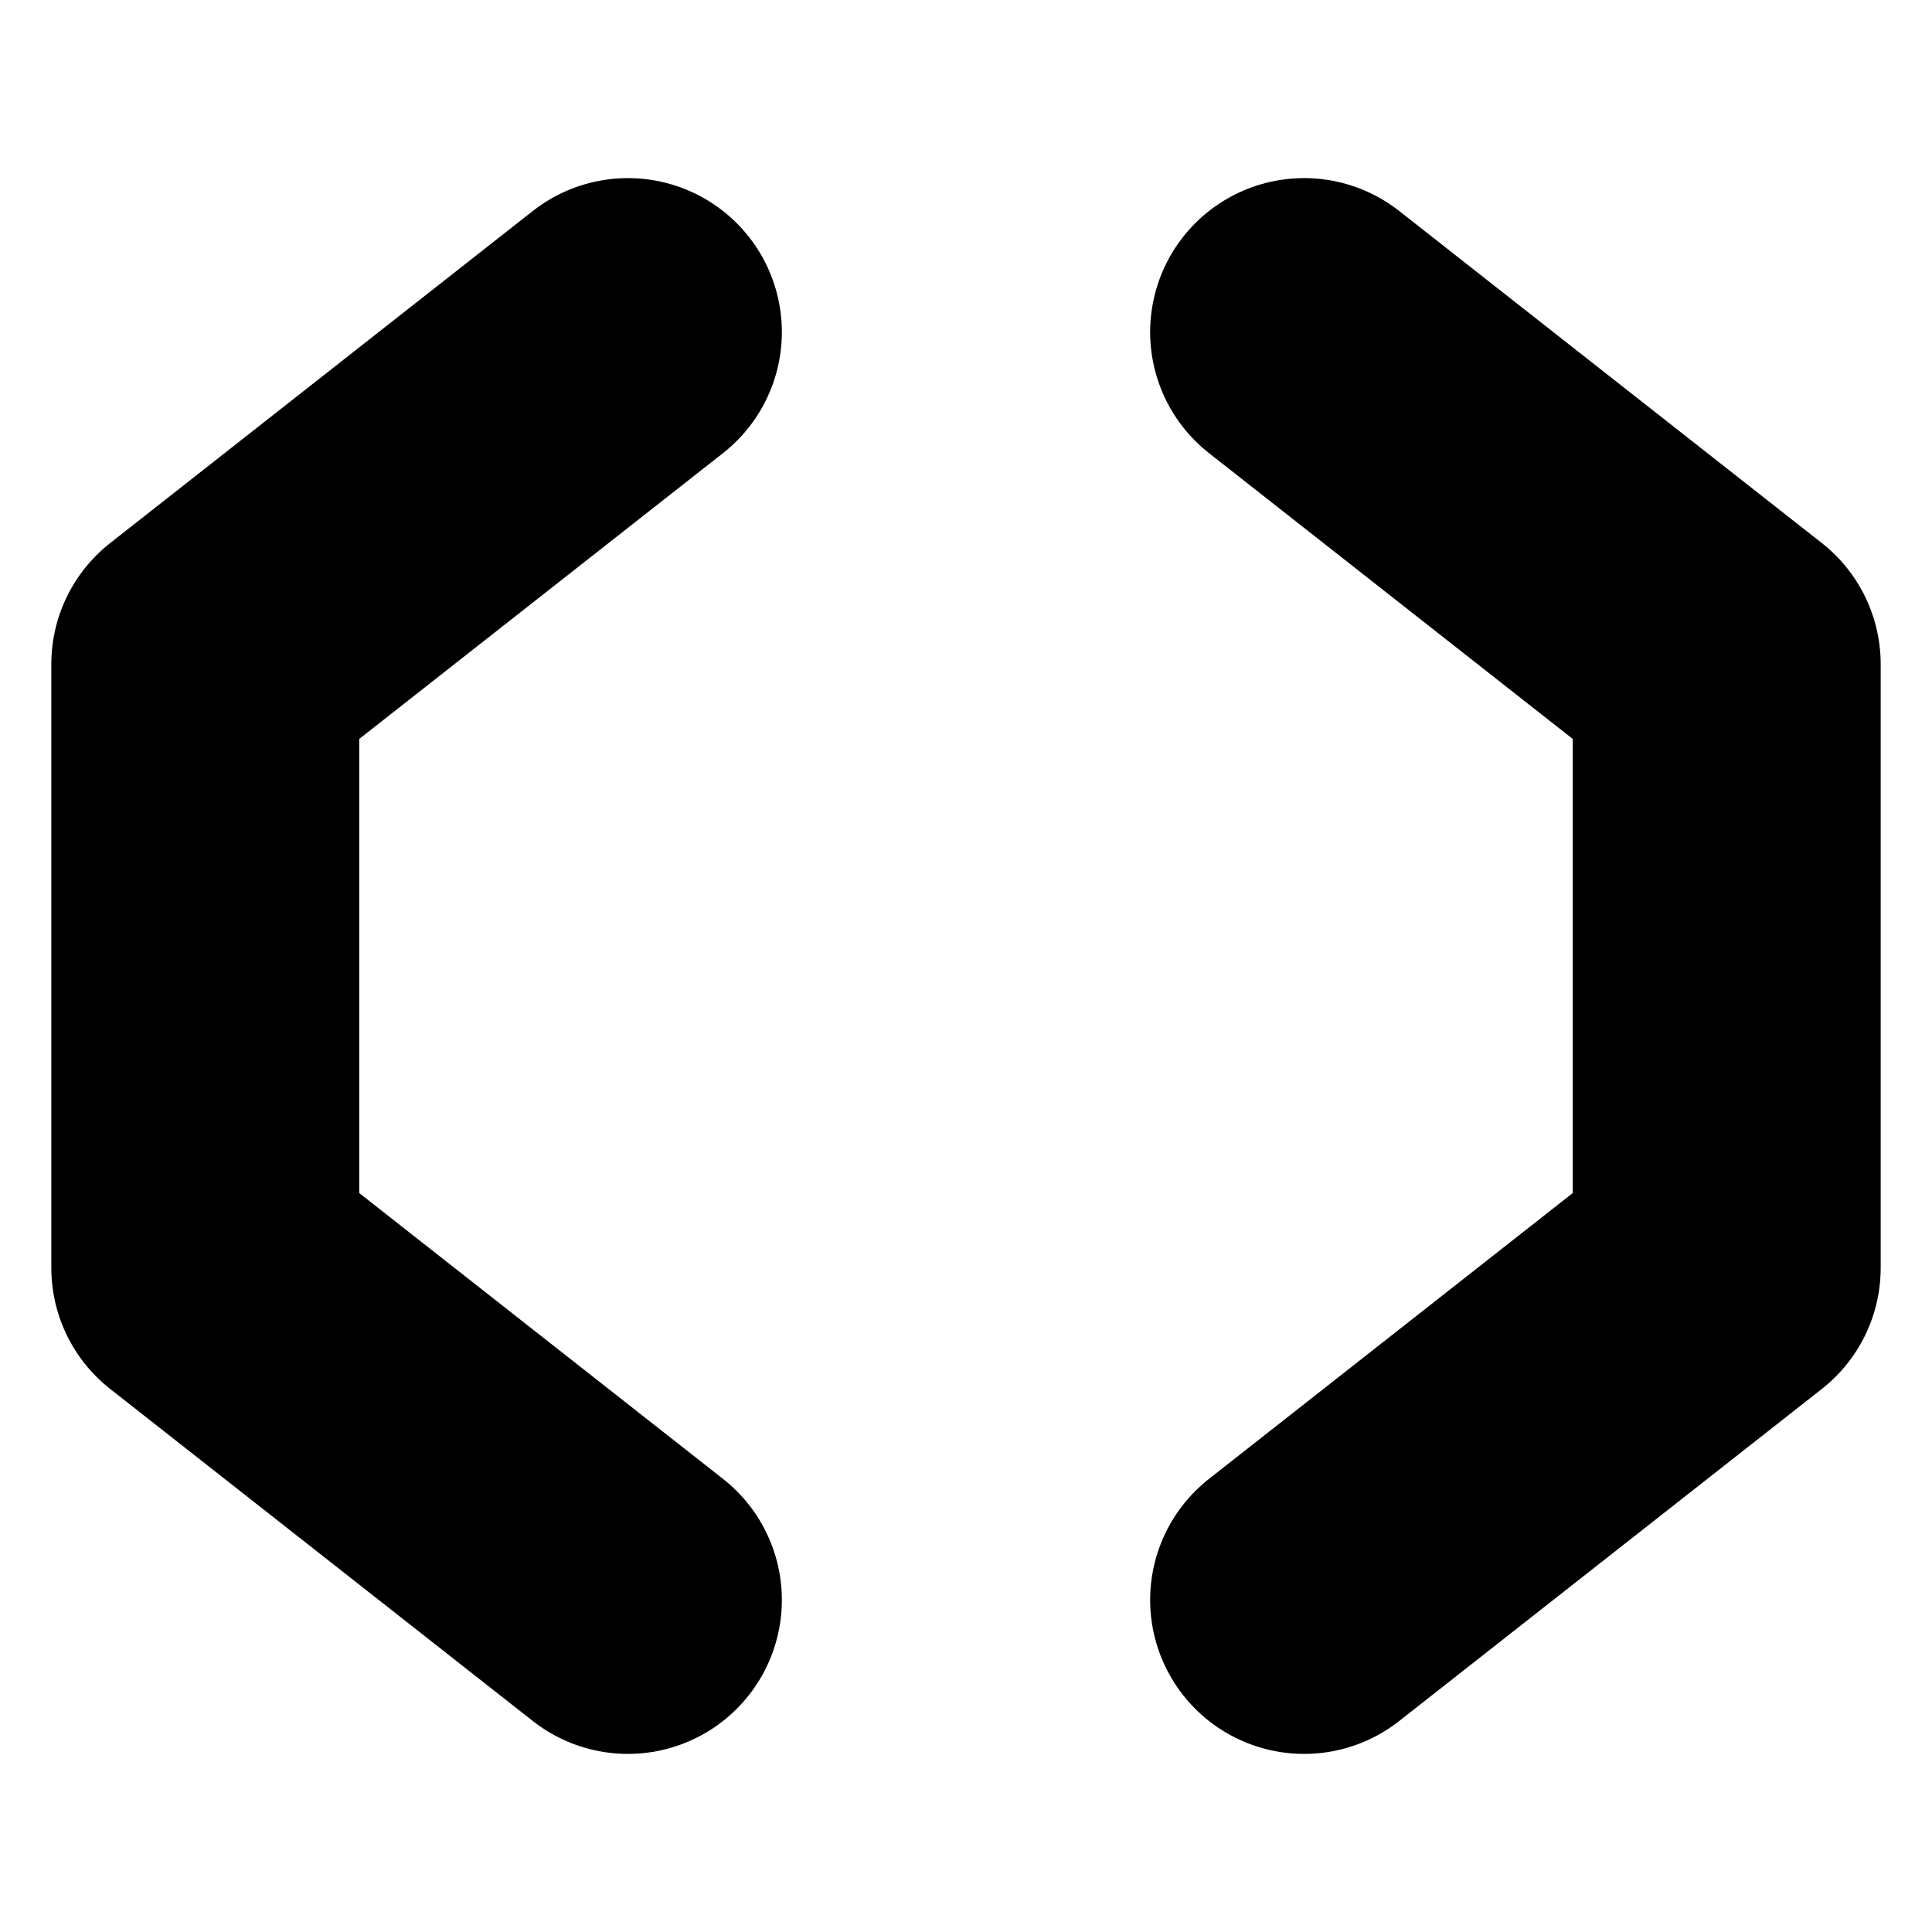
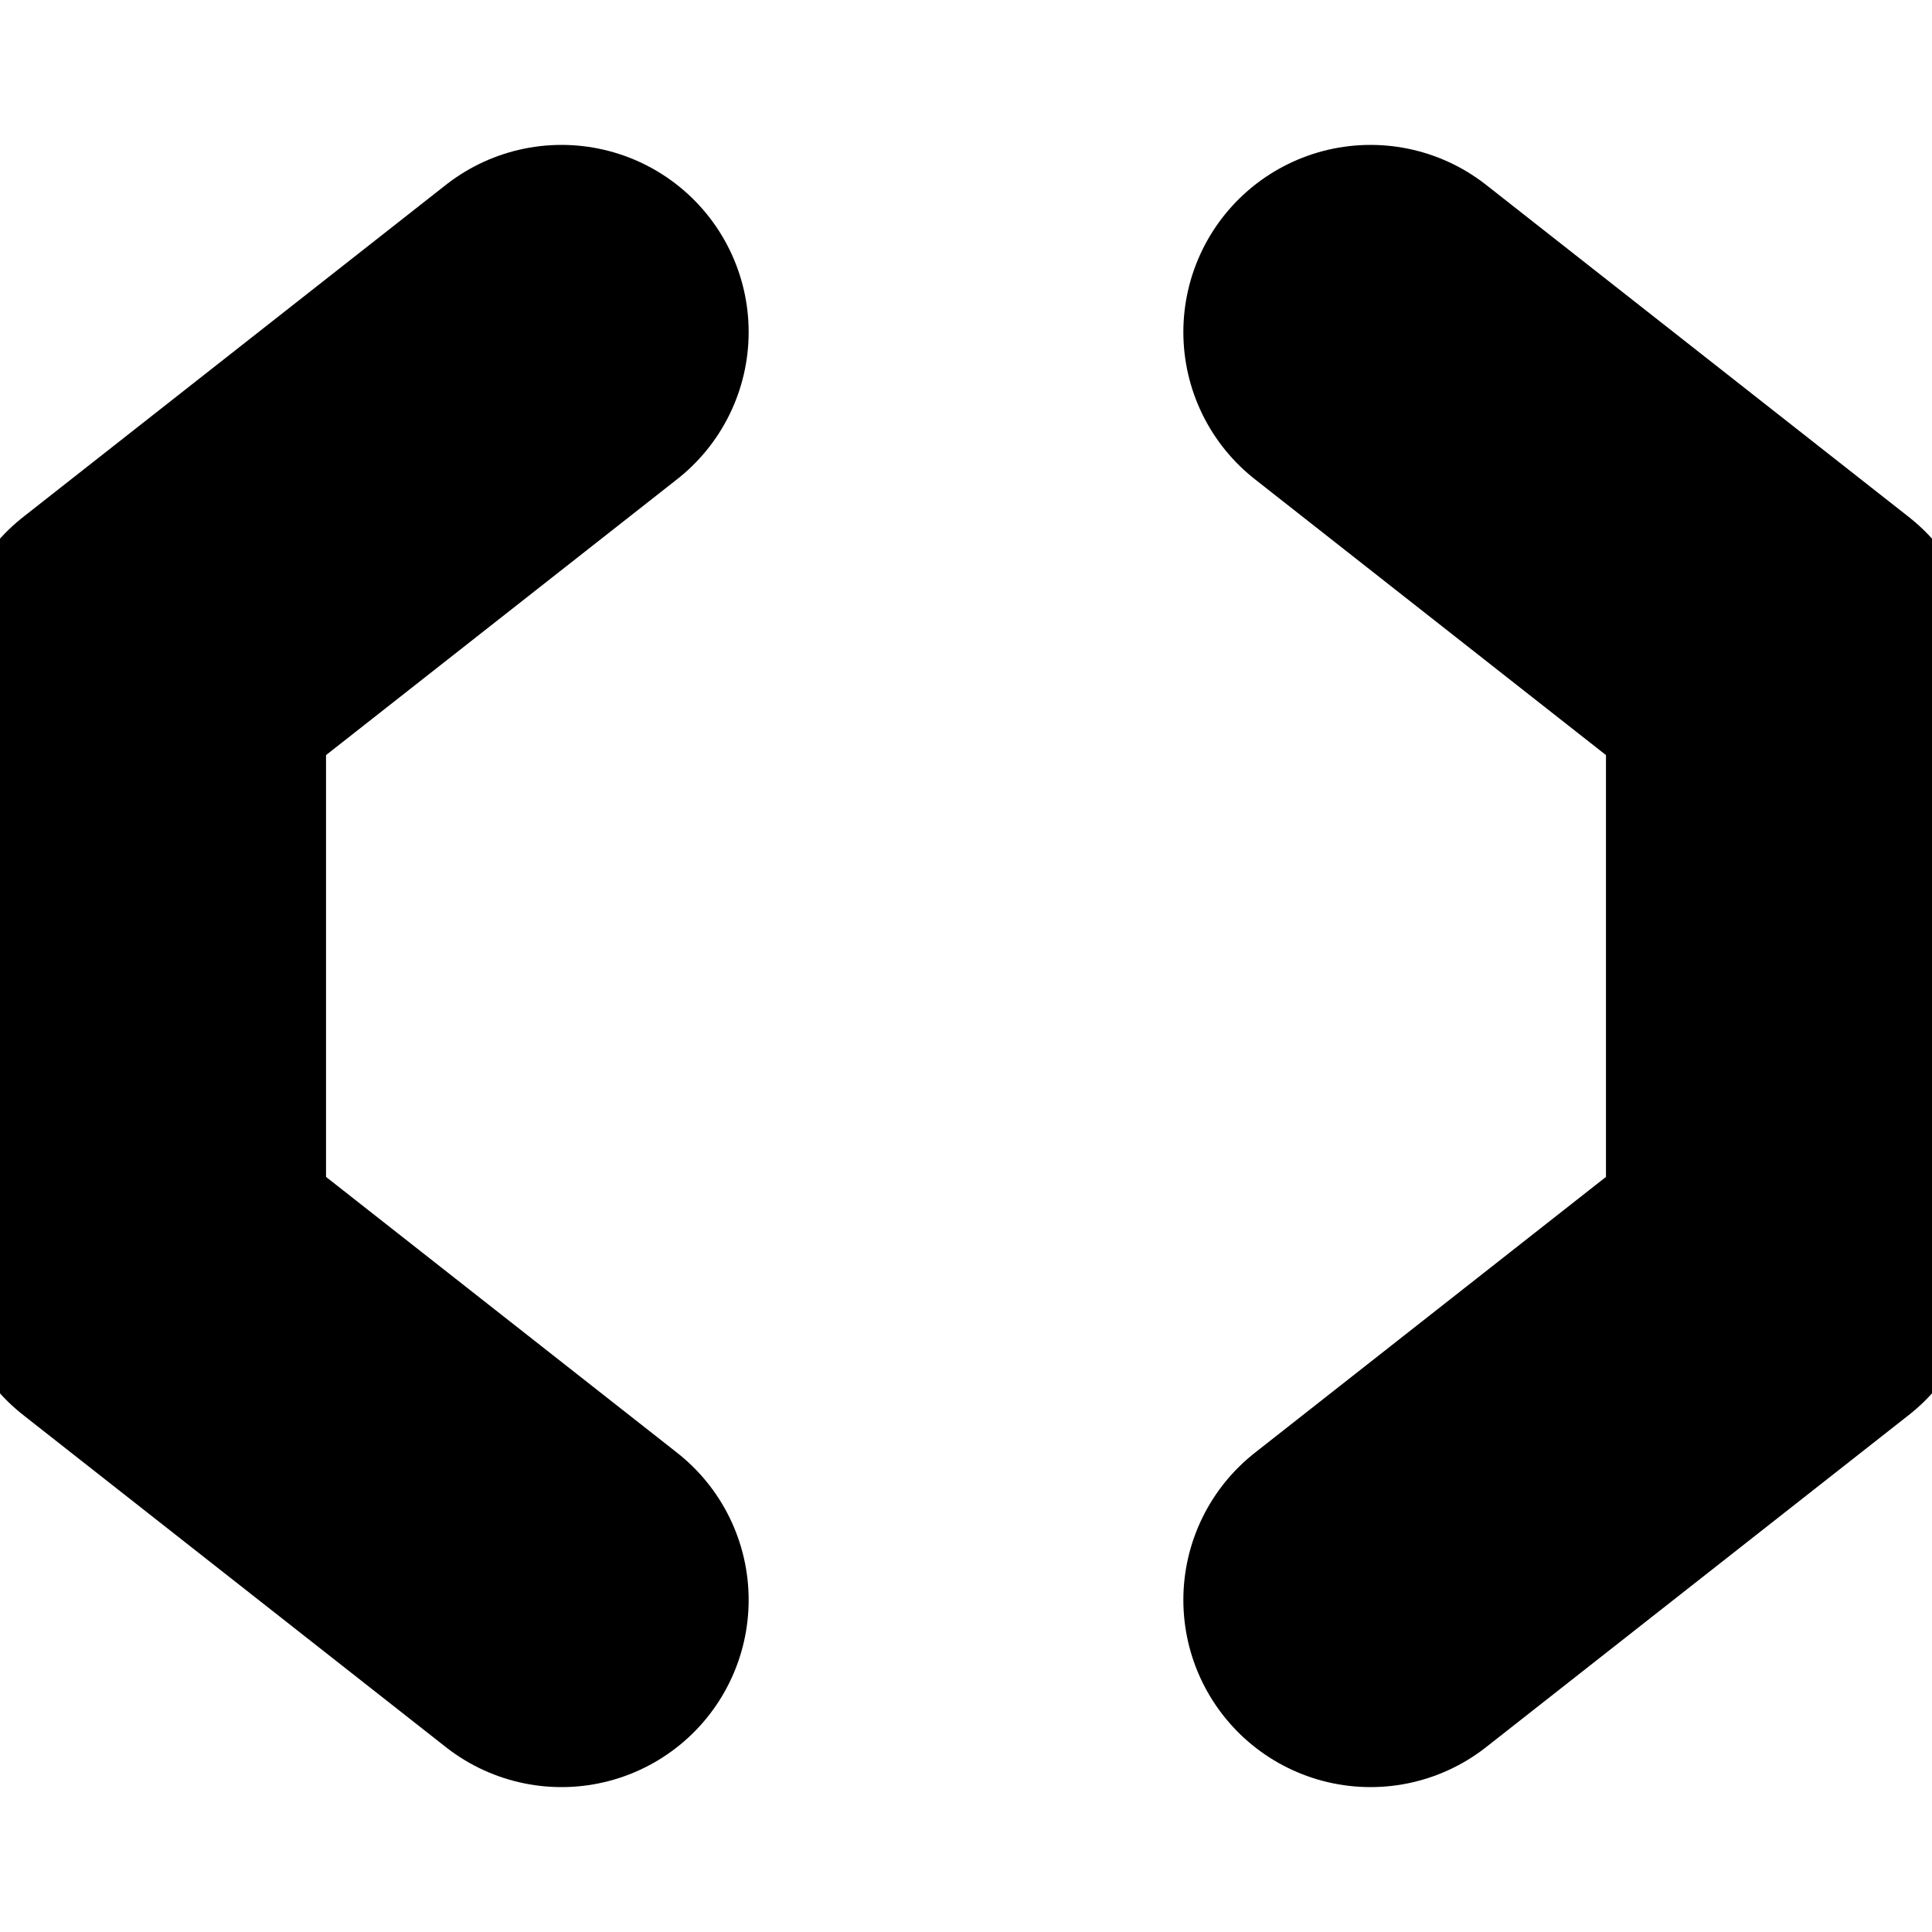
<svg xmlns="http://www.w3.org/2000/svg" viewBox="0 0 64 64">
-   <path d="M20.8 11 L6.8 22 L6.8 42 L20.8 53" fill="none" stroke="#000" stroke-width="10.2" stroke-linecap="round" stroke-linejoin="round" />
-   <path d="M43.2 11 L57.2 22 L57.2 42 L43.2 53" fill="none" stroke="#000" stroke-width="10.2" stroke-linecap="round" stroke-linejoin="round" />
+   <path d="M18.6 11 L4.6 22 L4.6 42 L18.6 53" fill="none" stroke="#000" stroke-width="12.4" stroke-linecap="round" stroke-linejoin="round" />
+   <path d="M45.4 11 L59.4 22 L59.4 42 L45.4 53" fill="none" stroke="#000" stroke-width="12.4" stroke-linecap="round" stroke-linejoin="round" />
</svg>
